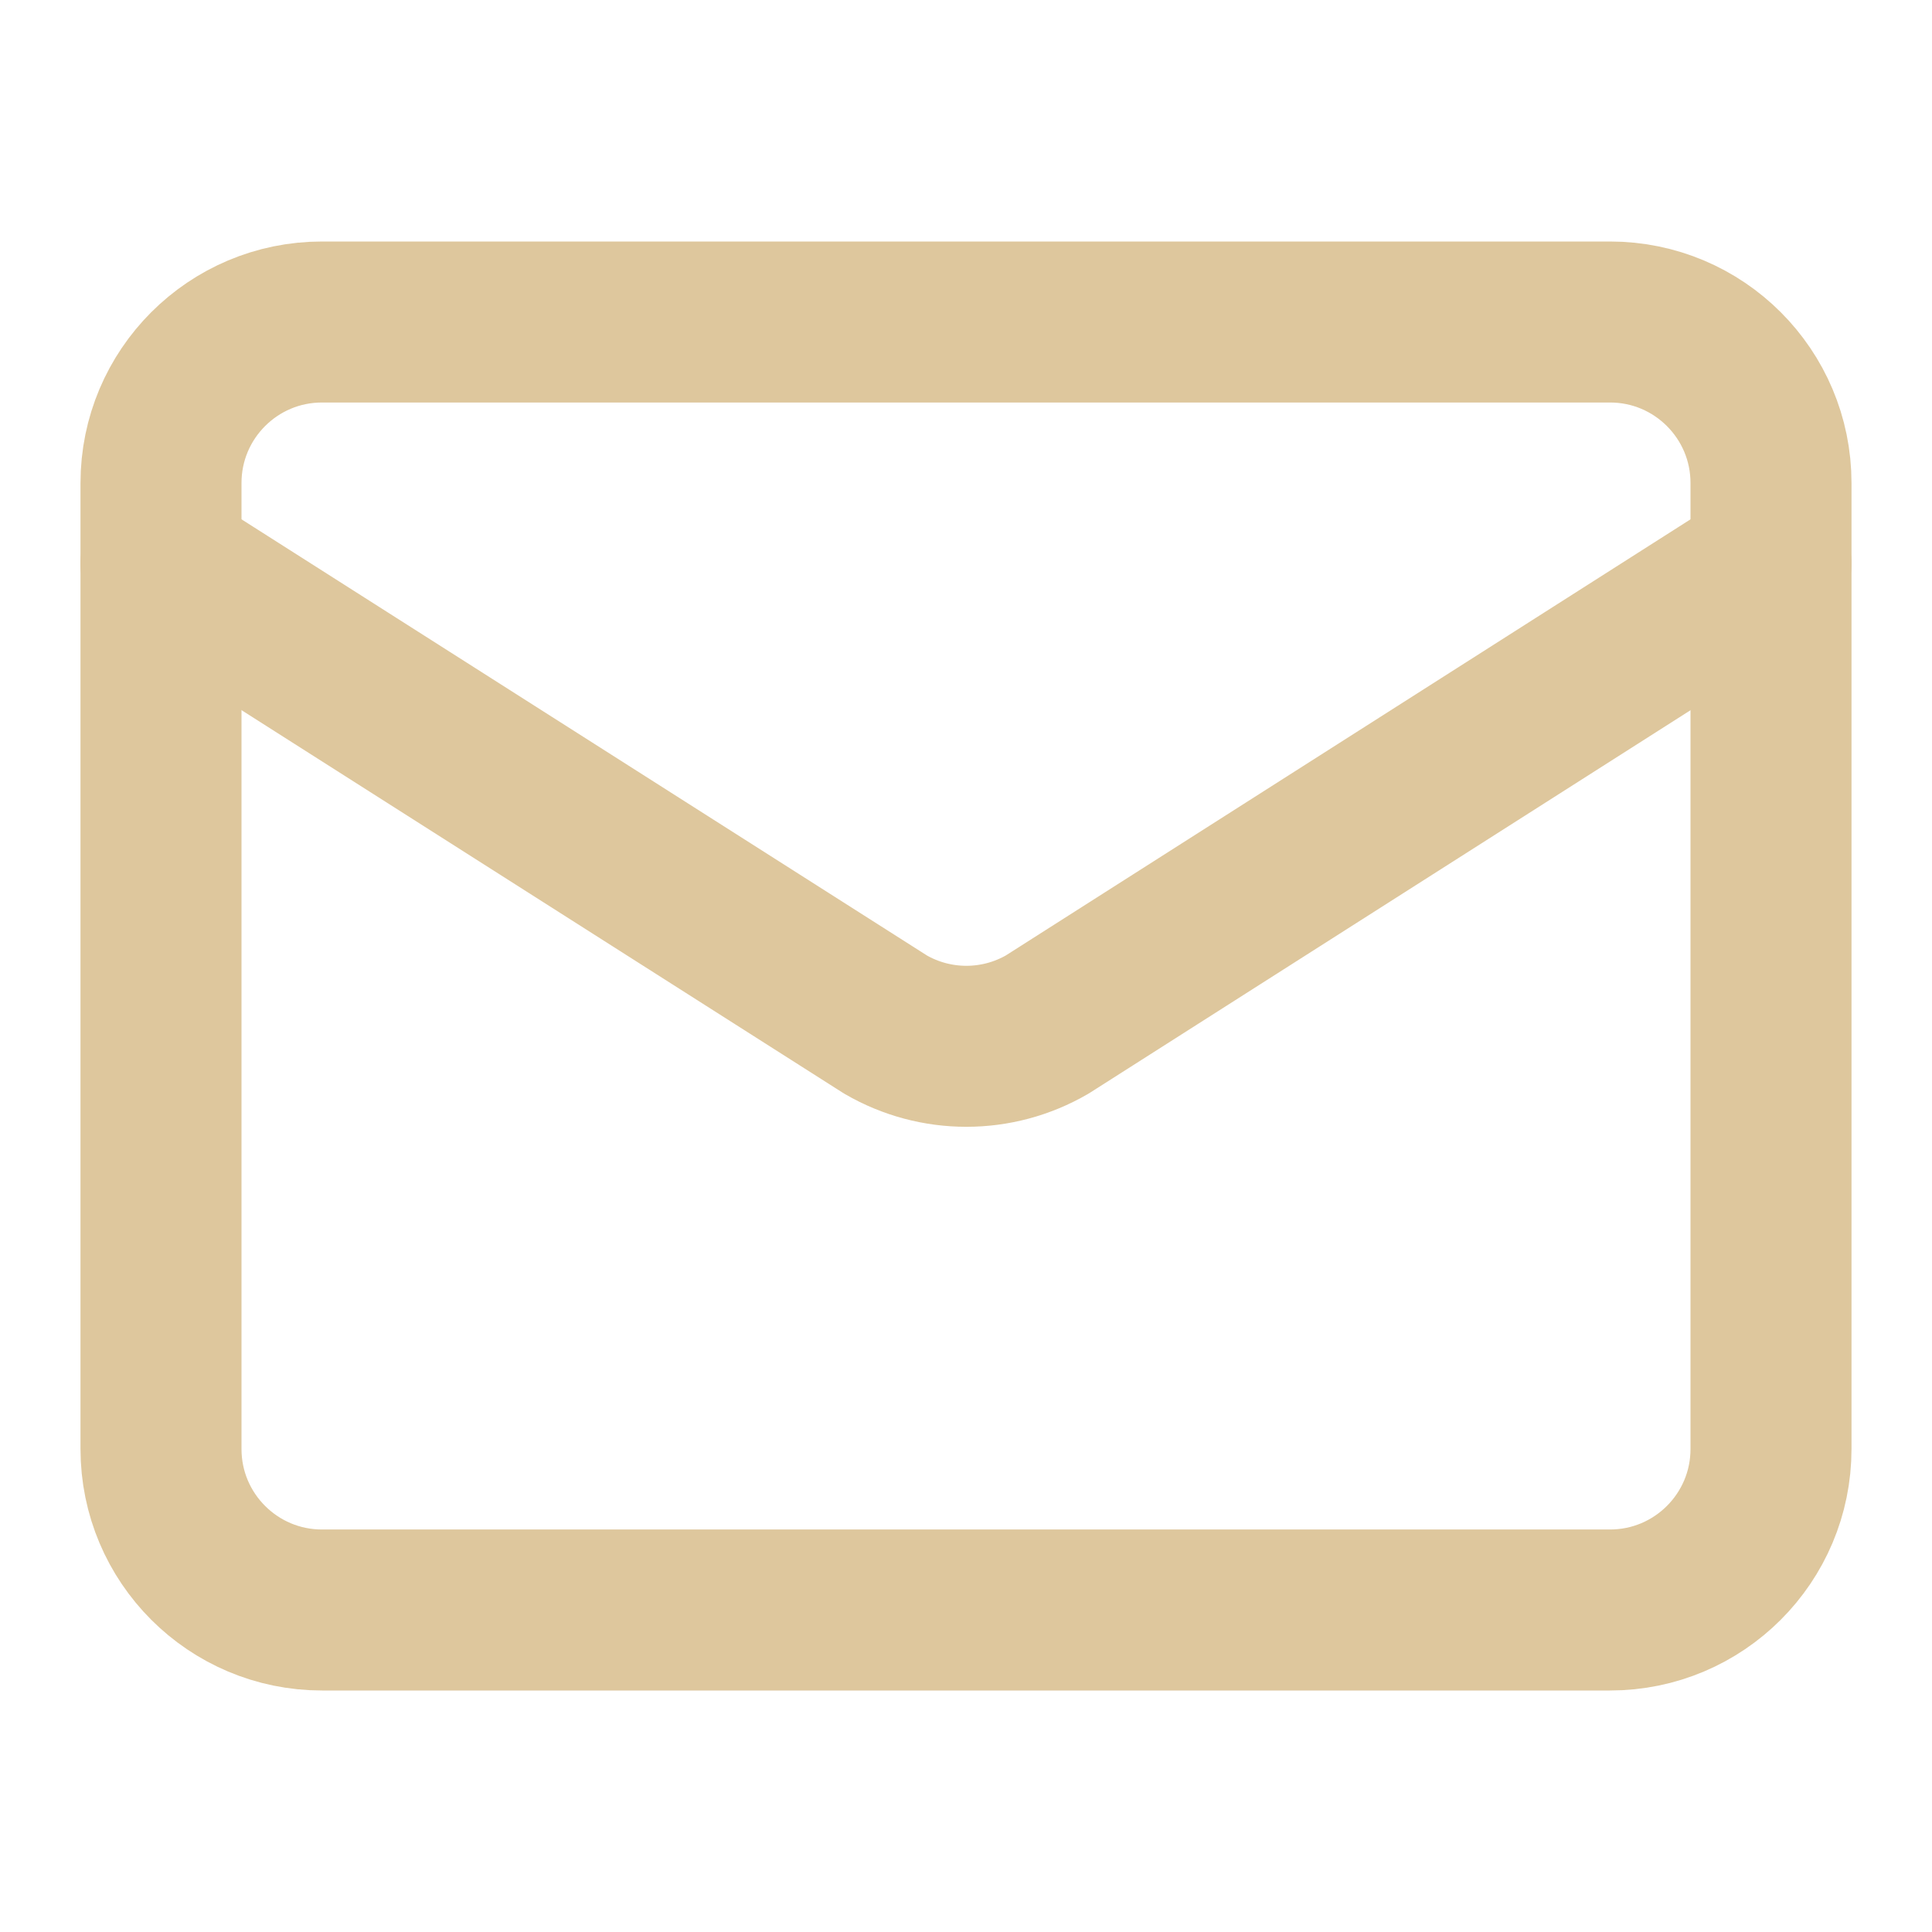
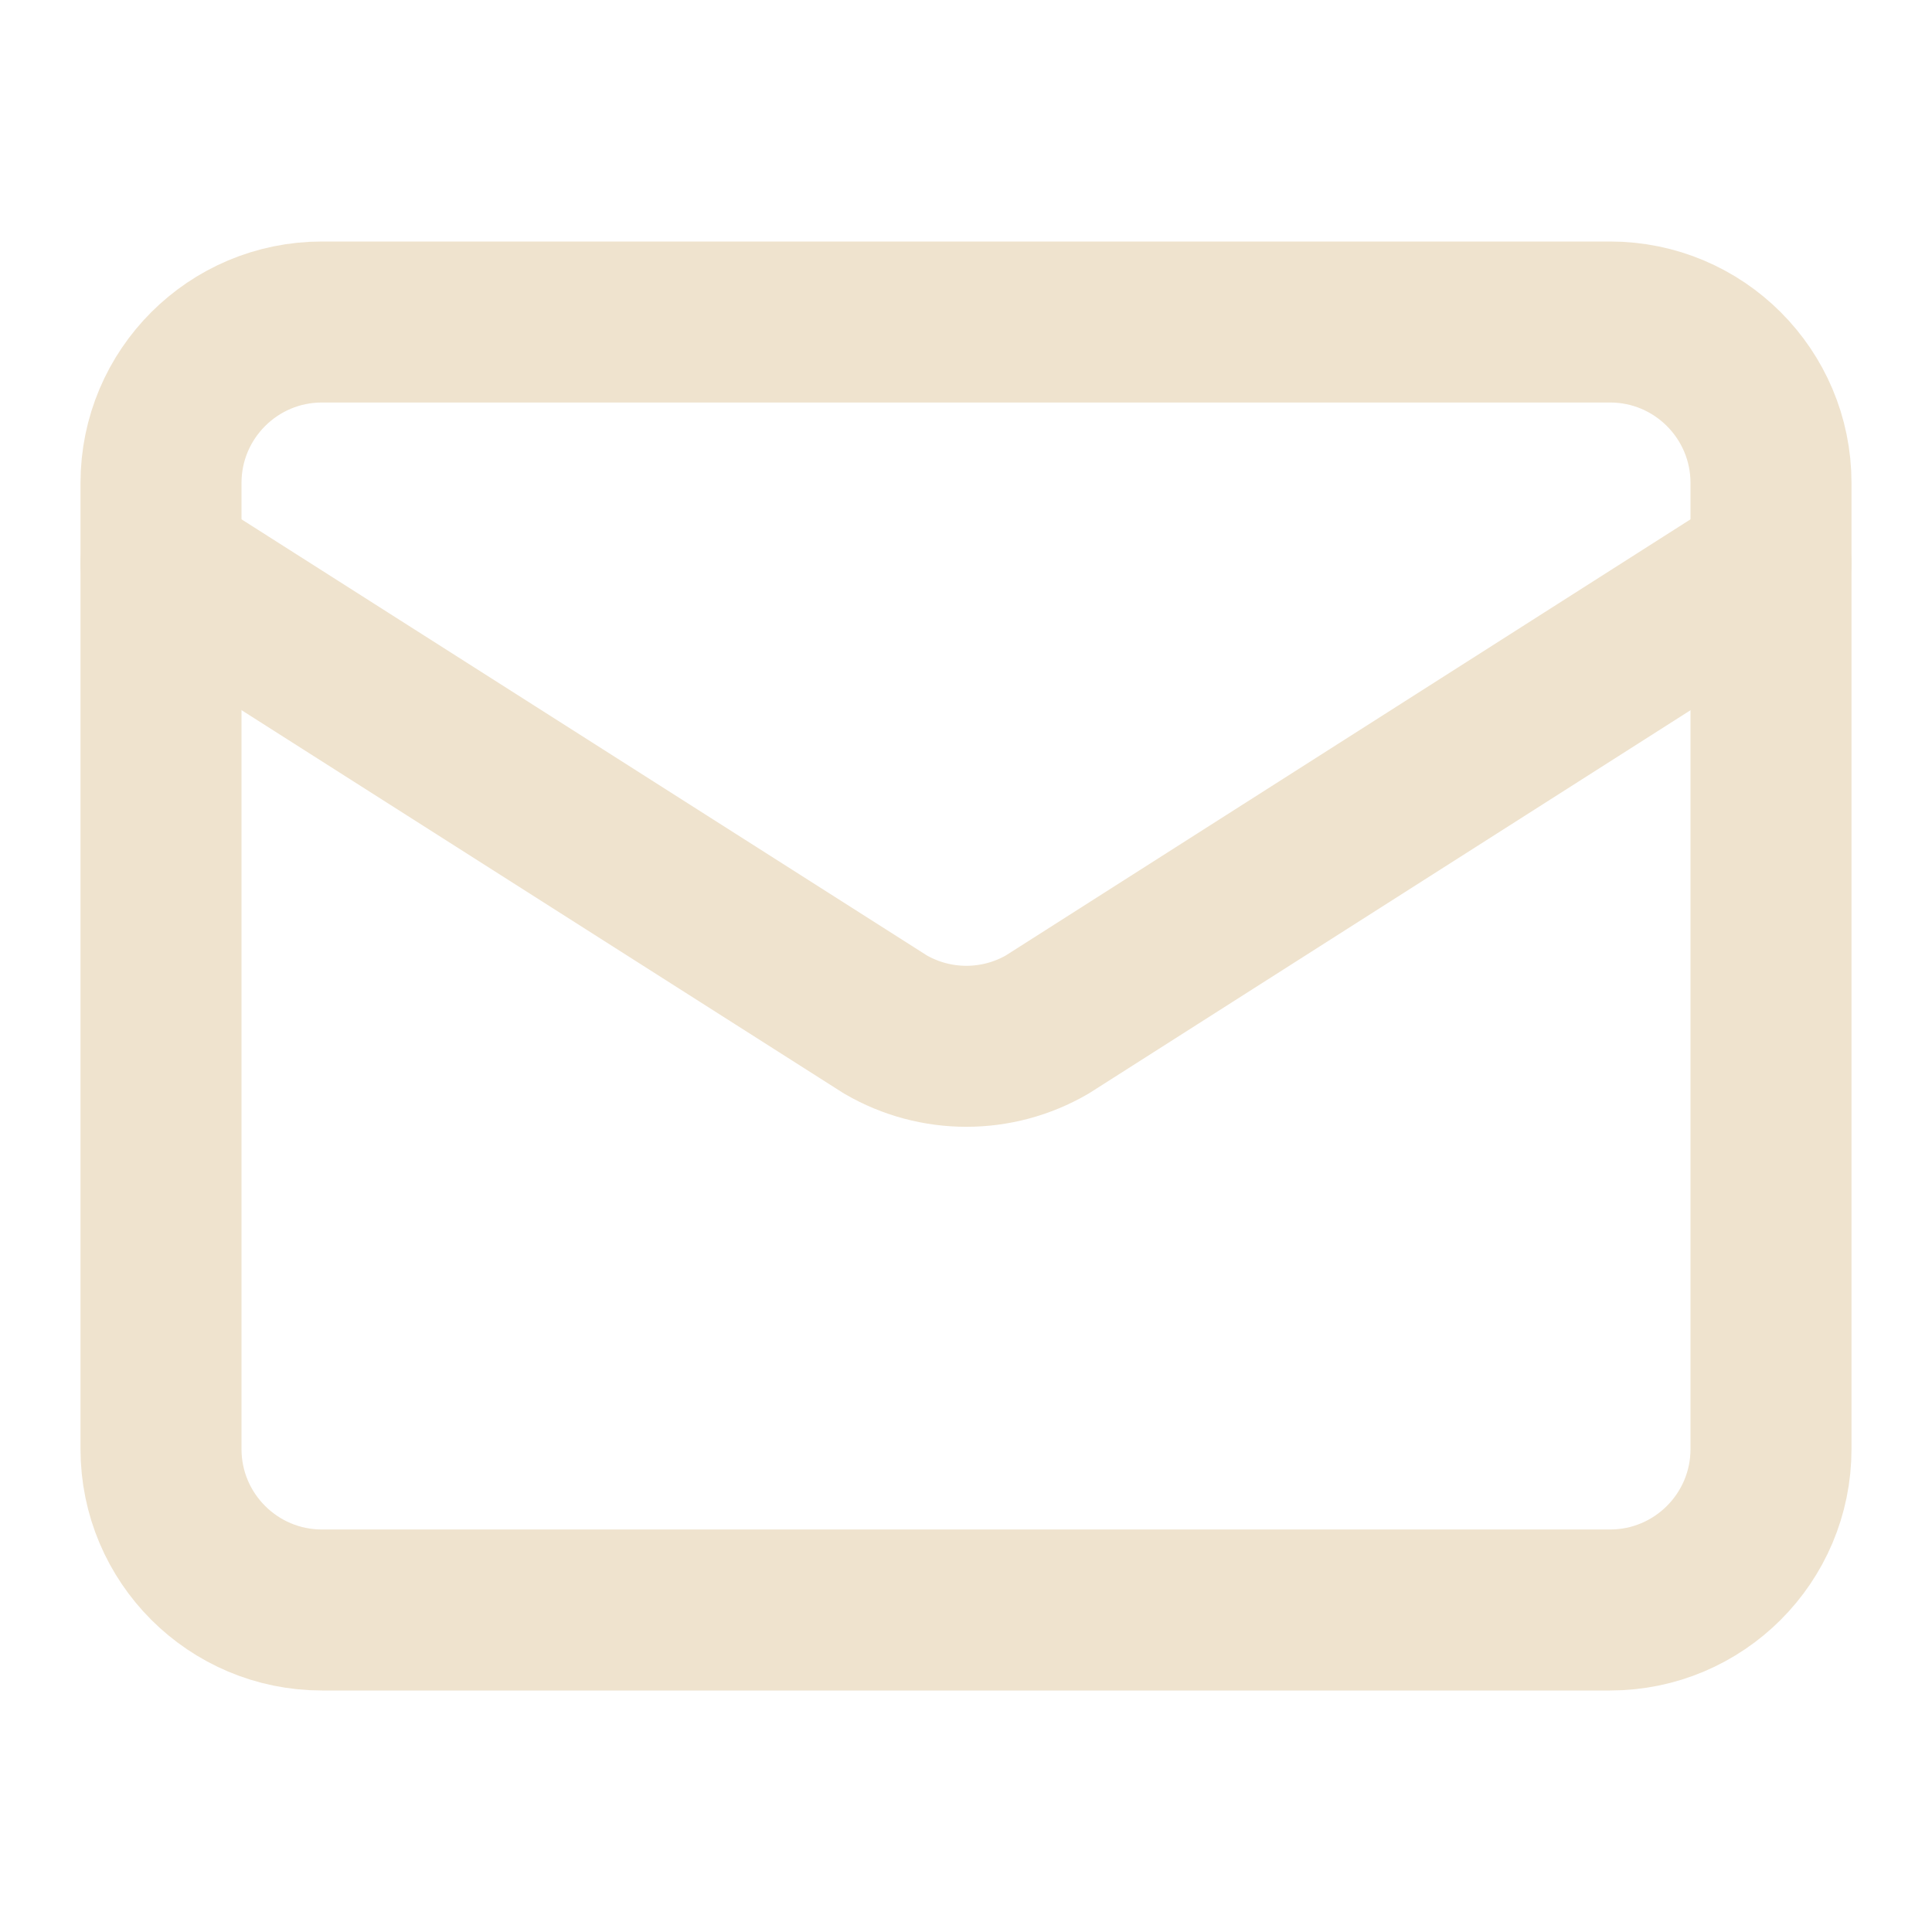
- <svg xmlns="http://www.w3.org/2000/svg" width="24" height="24" viewBox="0 0 24 24" fill="none" stroke="#dec79d" stroke-width="2" stroke-linecap="round" stroke-linejoin="round">
+ <svg xmlns="http://www.w3.org/2000/svg" width="24" height="24" viewBox="0 0 24 24" fill="none" stroke="#efe3ce" stroke-width="2" stroke-linecap="round" stroke-linejoin="round">
  <path d="m22 7-8.991 5.727a2 2 0 0 1-2.009 0L2 7" />
  <rect x="2" y="4" width="20" height="16" rx="2" />
</svg>
